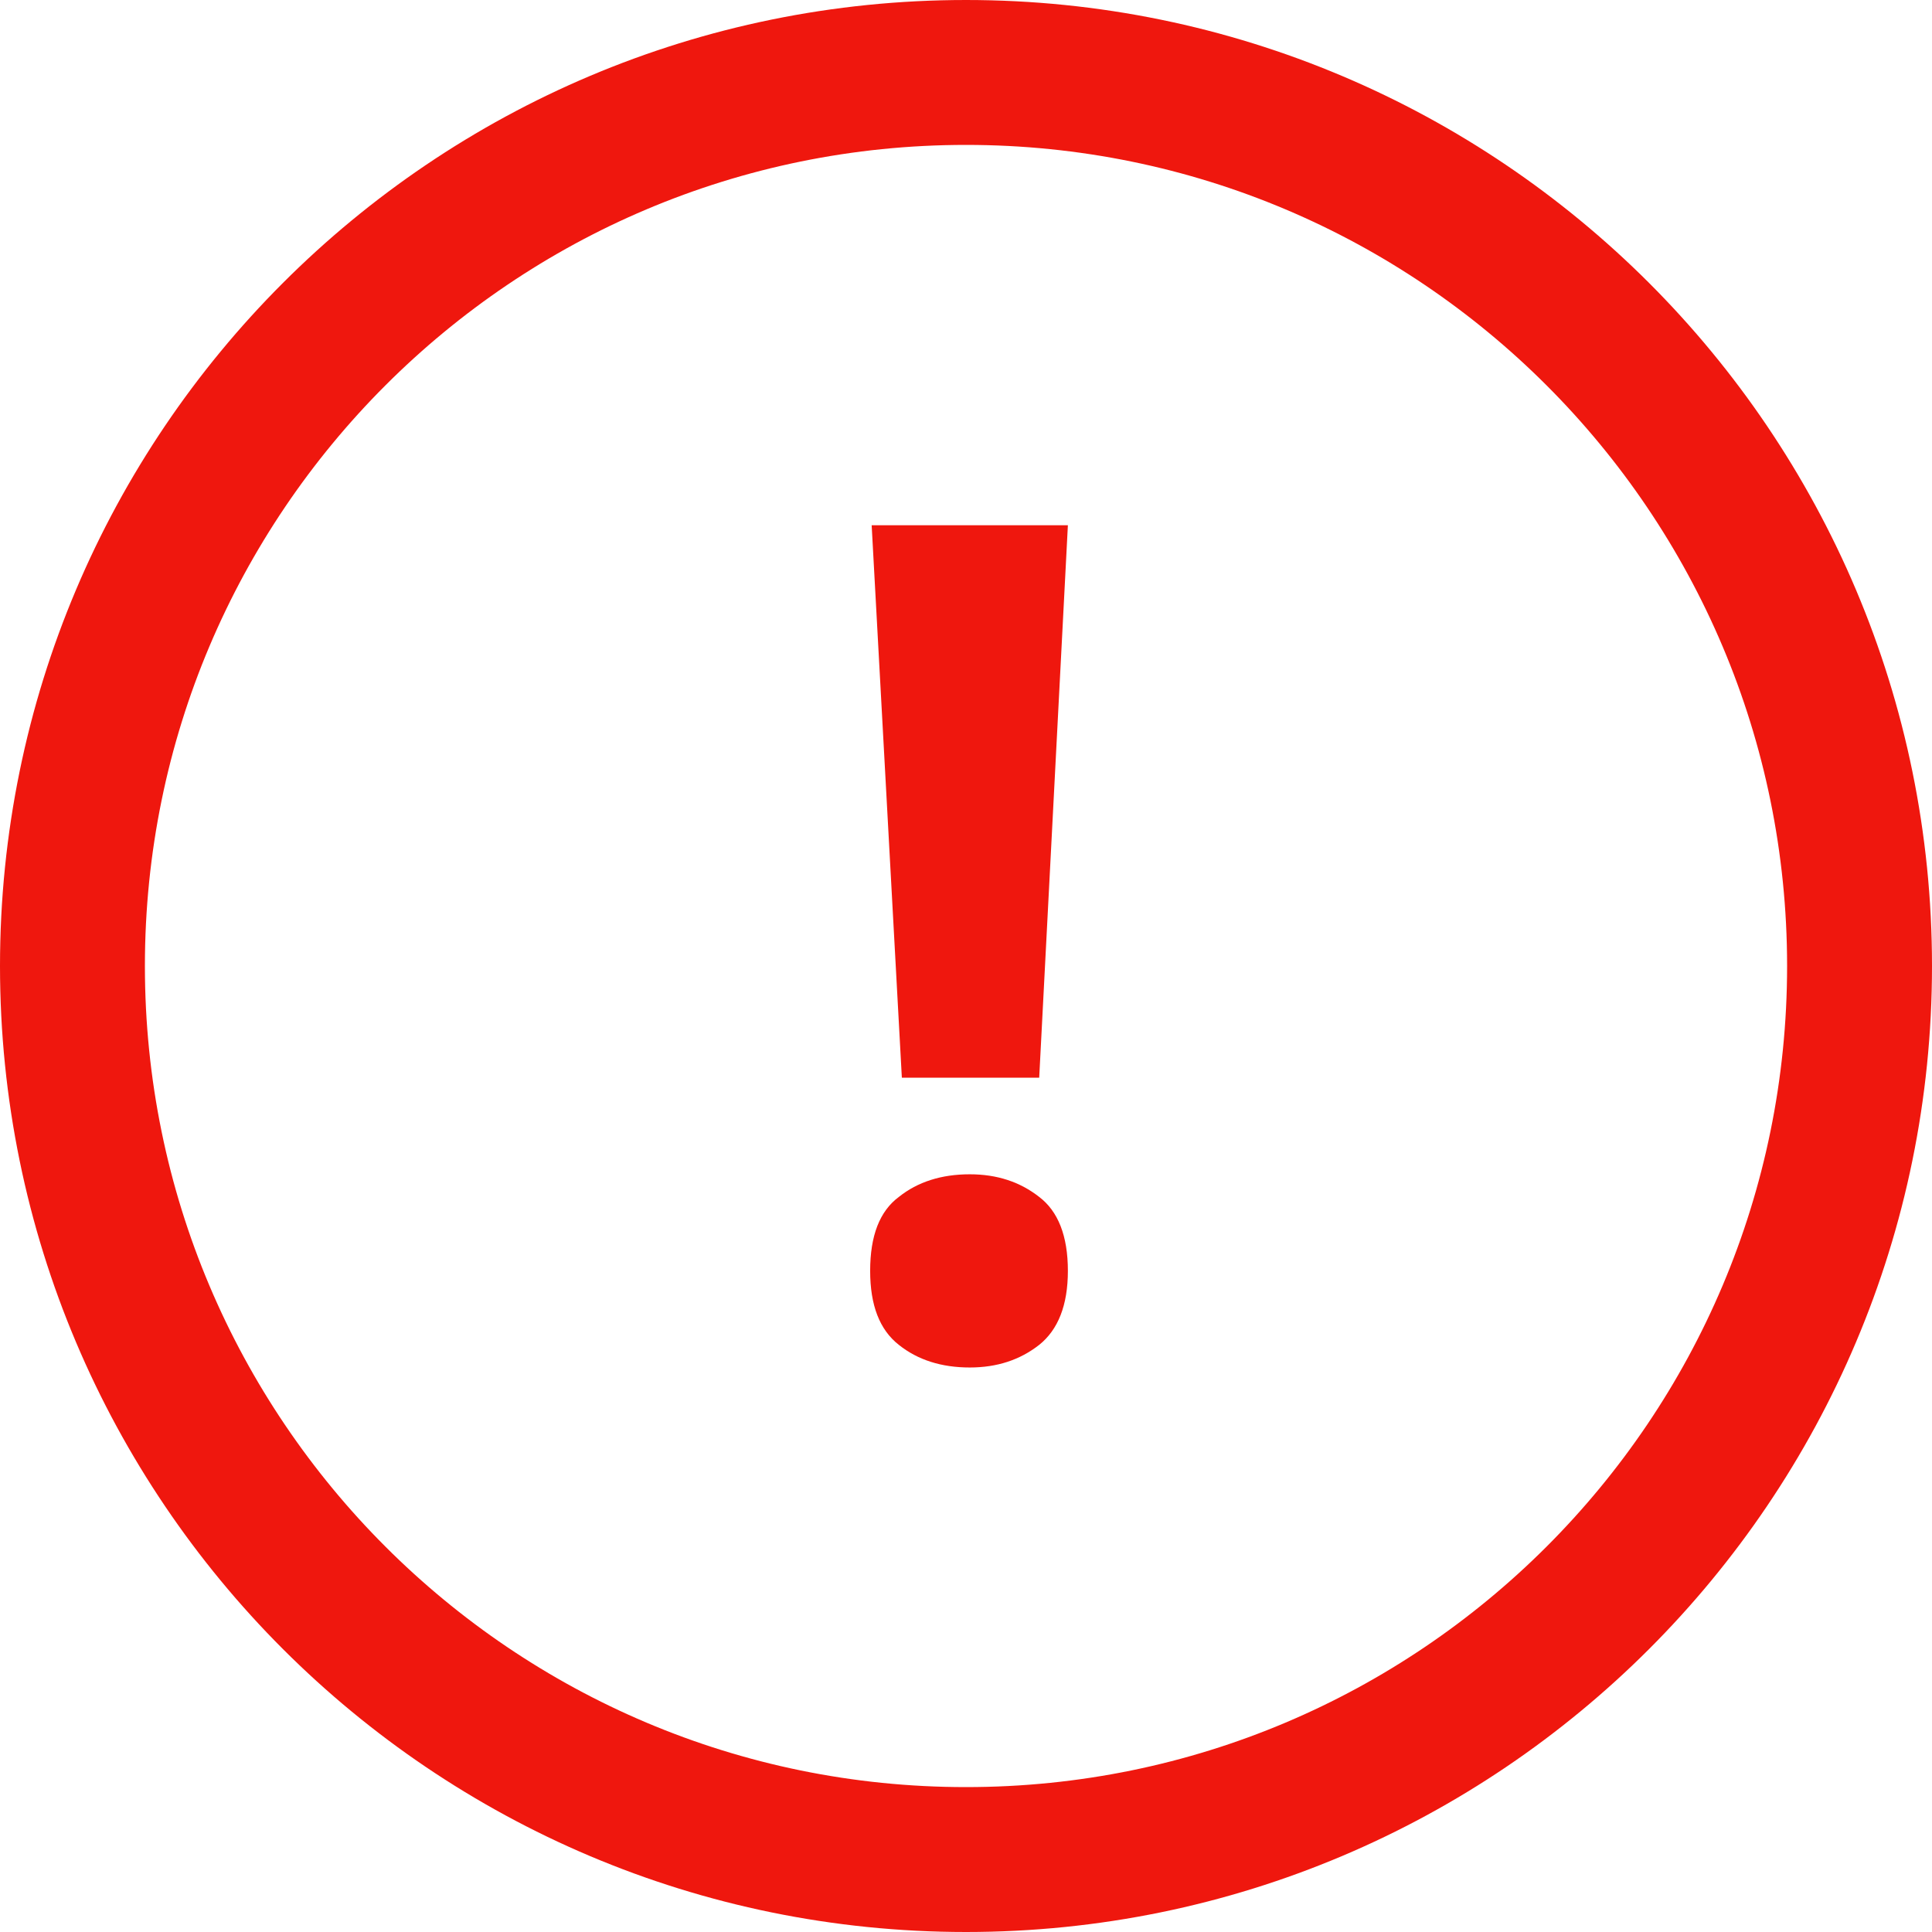
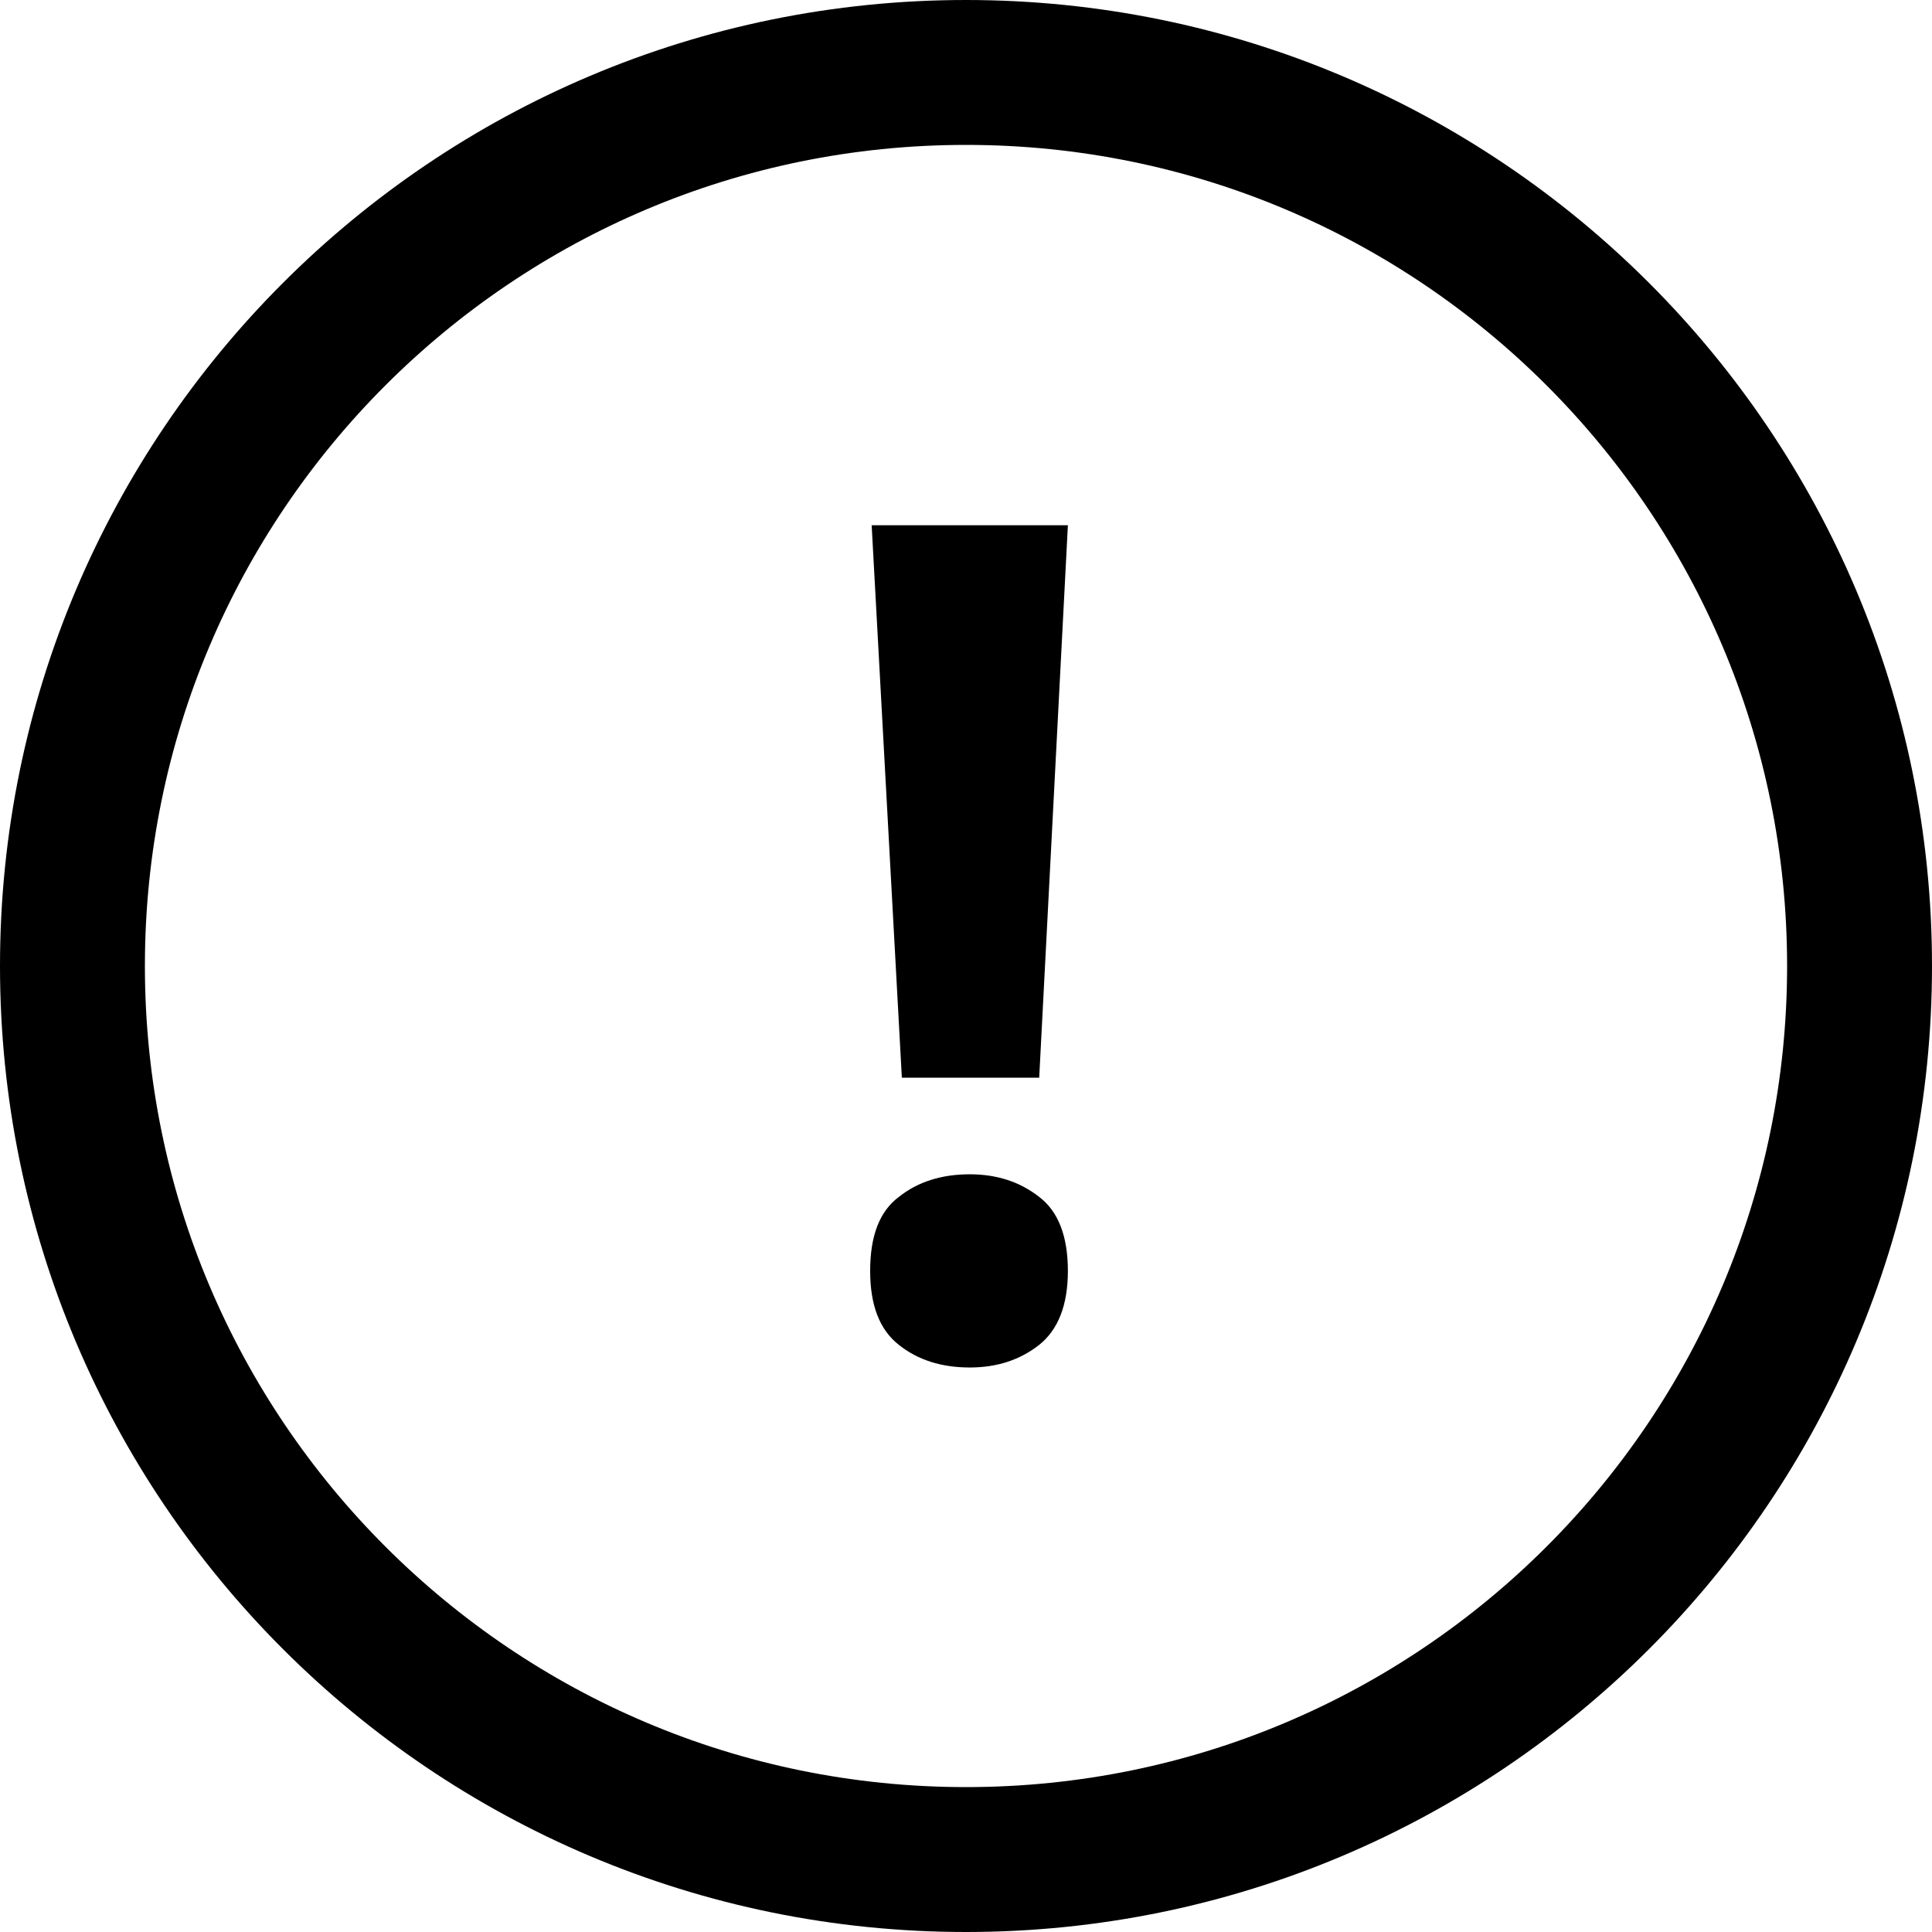
<svg xmlns="http://www.w3.org/2000/svg" width="20" height="20" viewBox="0 0 20 20">
  <defs>
-     <style>.a,.d{fill:none;}.a{stroke:#ef170e;stroke-width:1.5px;}.b{fill:#ef170e;font-size:12px;font-family:Gilroy-ExtraBold, Gilroy;font-weight:800;}.c{stroke:none;}</style>
+     <style>.a,.d{fill:none;}.a{stroke:currentColor;stroke-width:1.5px;}.b{fill:currentColor;font-size:12px;font-family:Gilroy-ExtraBold, Gilroy;font-weight:800;}.c{stroke:none;}</style>
  </defs>
  <g transform="translate(-308 -432)">
    <g class="a" transform="translate(308 432)">
      <circle class="c" cx="10" cy="10" r="10" />
      <circle class="d" cx="10" cy="10" r="9.25" />
    </g>
    <text class="b" transform="translate(308 435)">
      <tspan x="8.32" y="11">!</tspan>
    </text>
  </g>
</svg>
